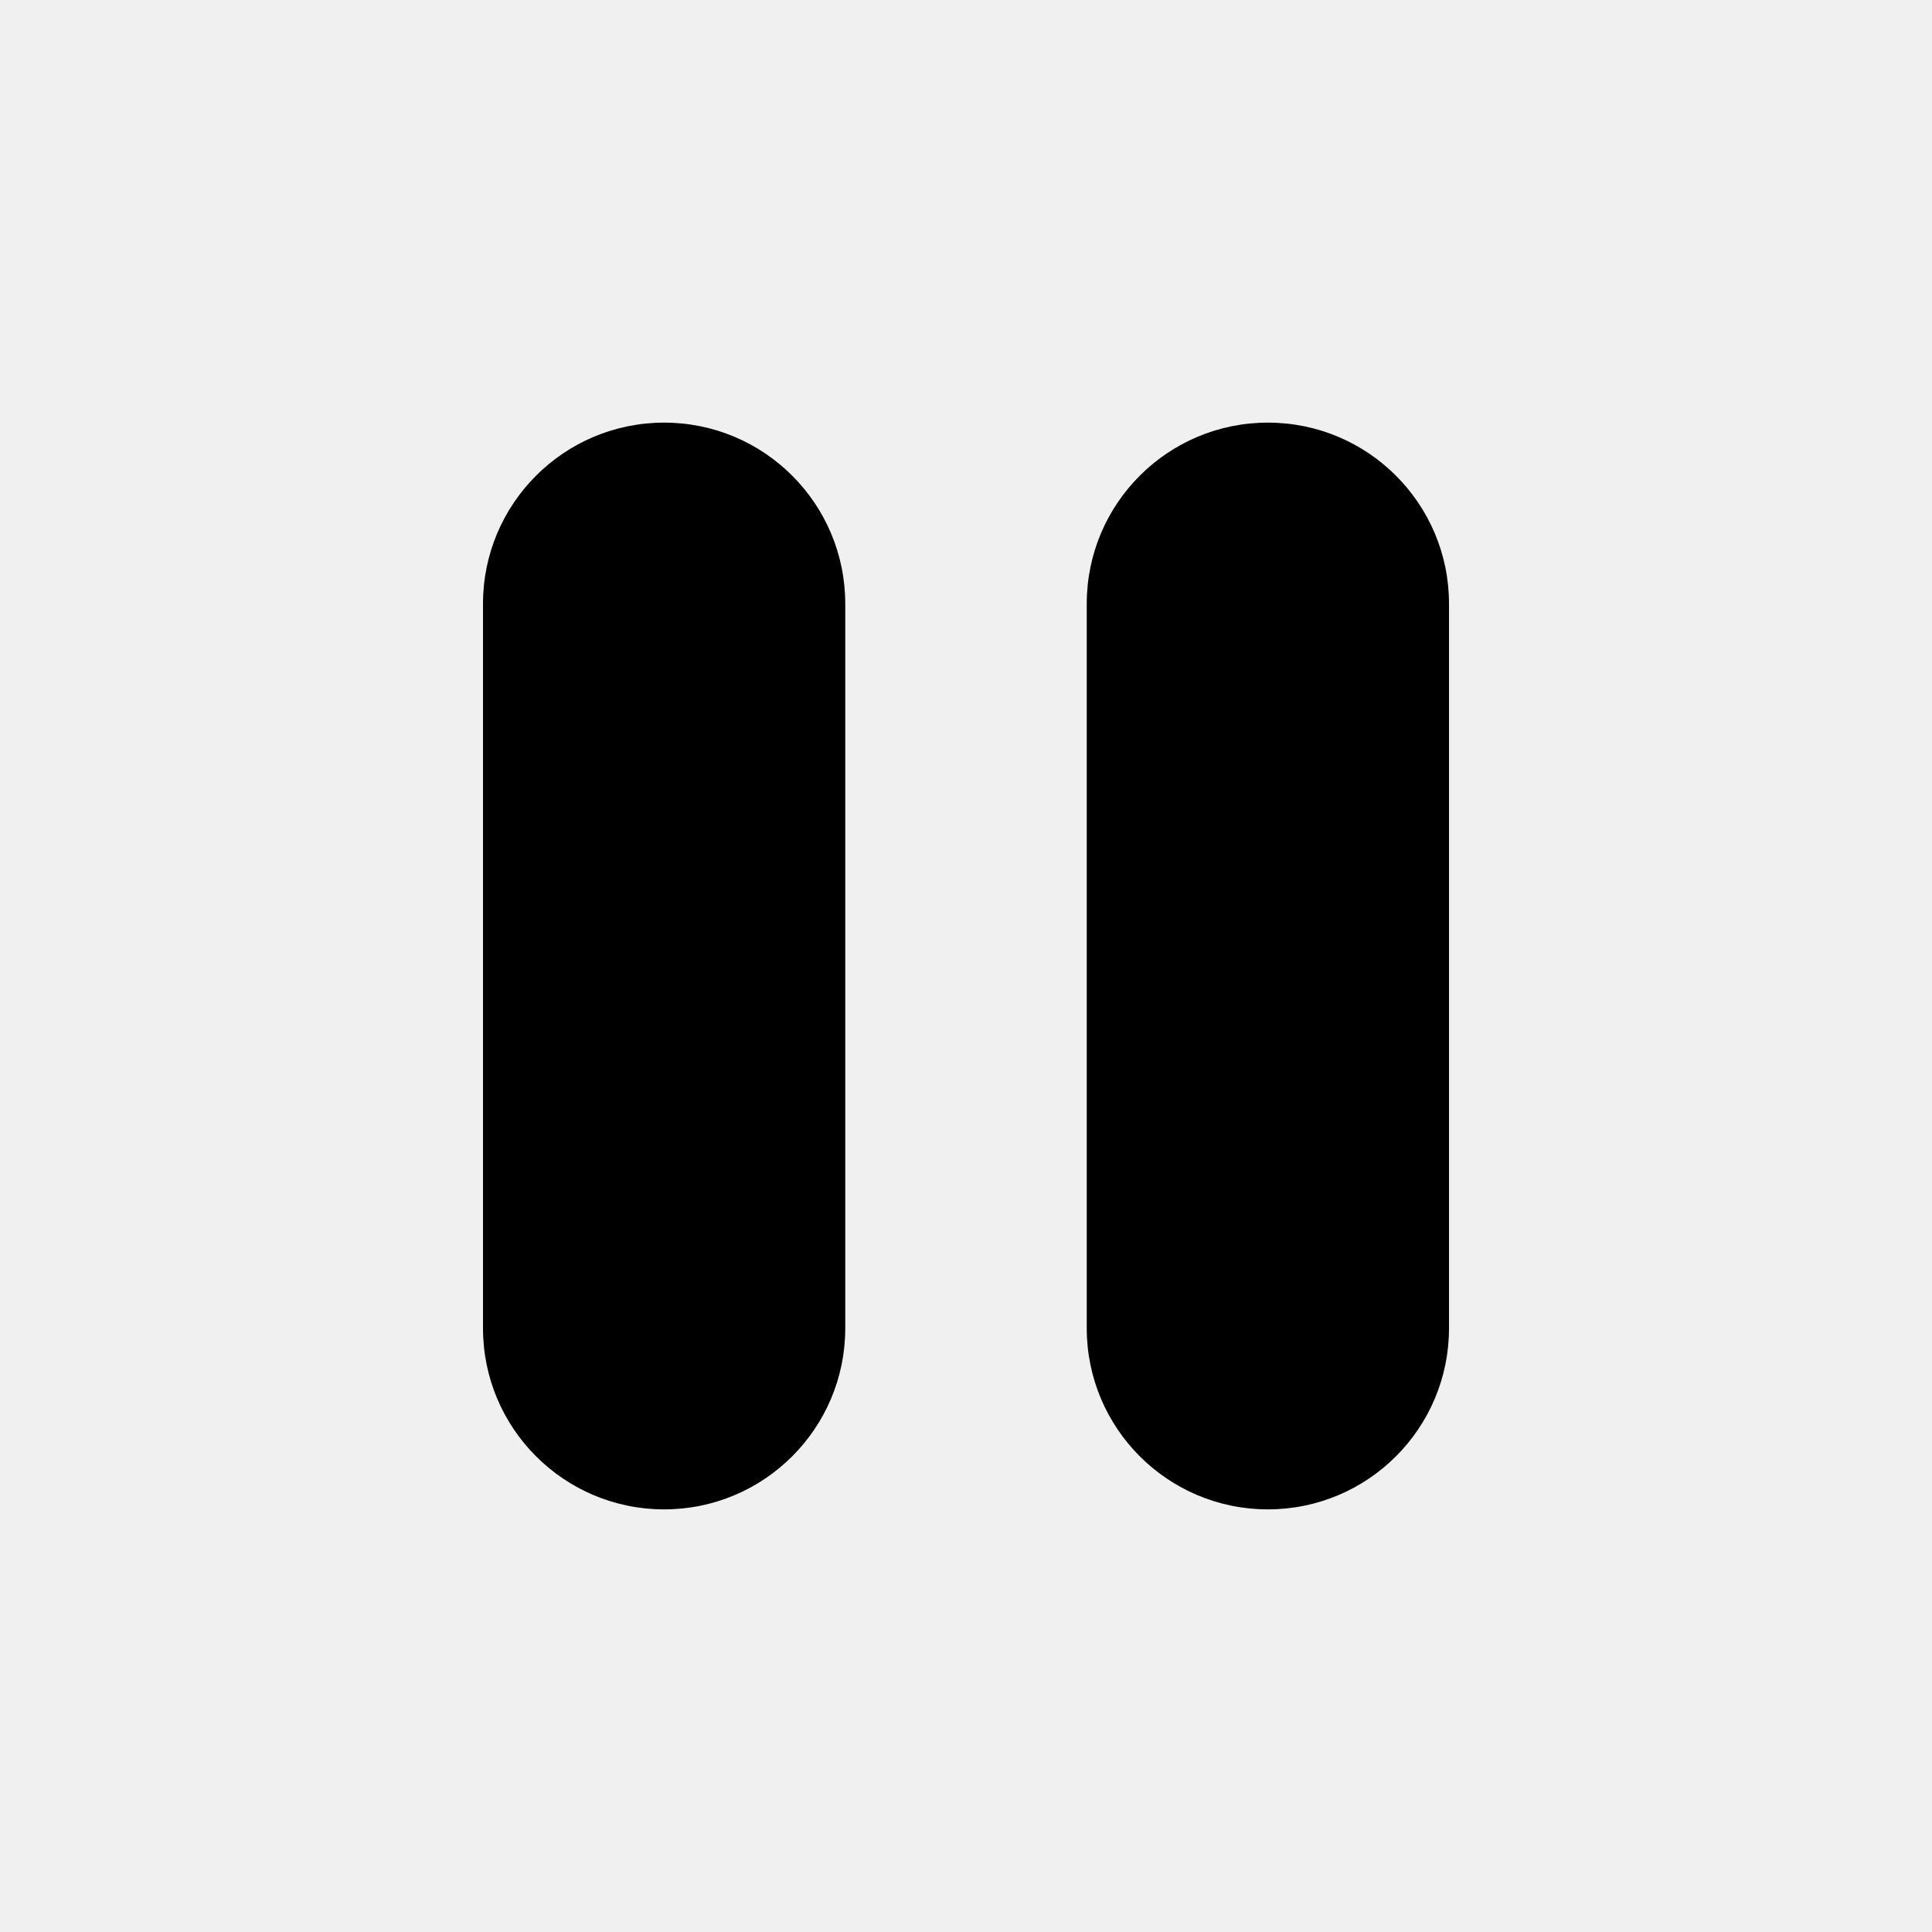
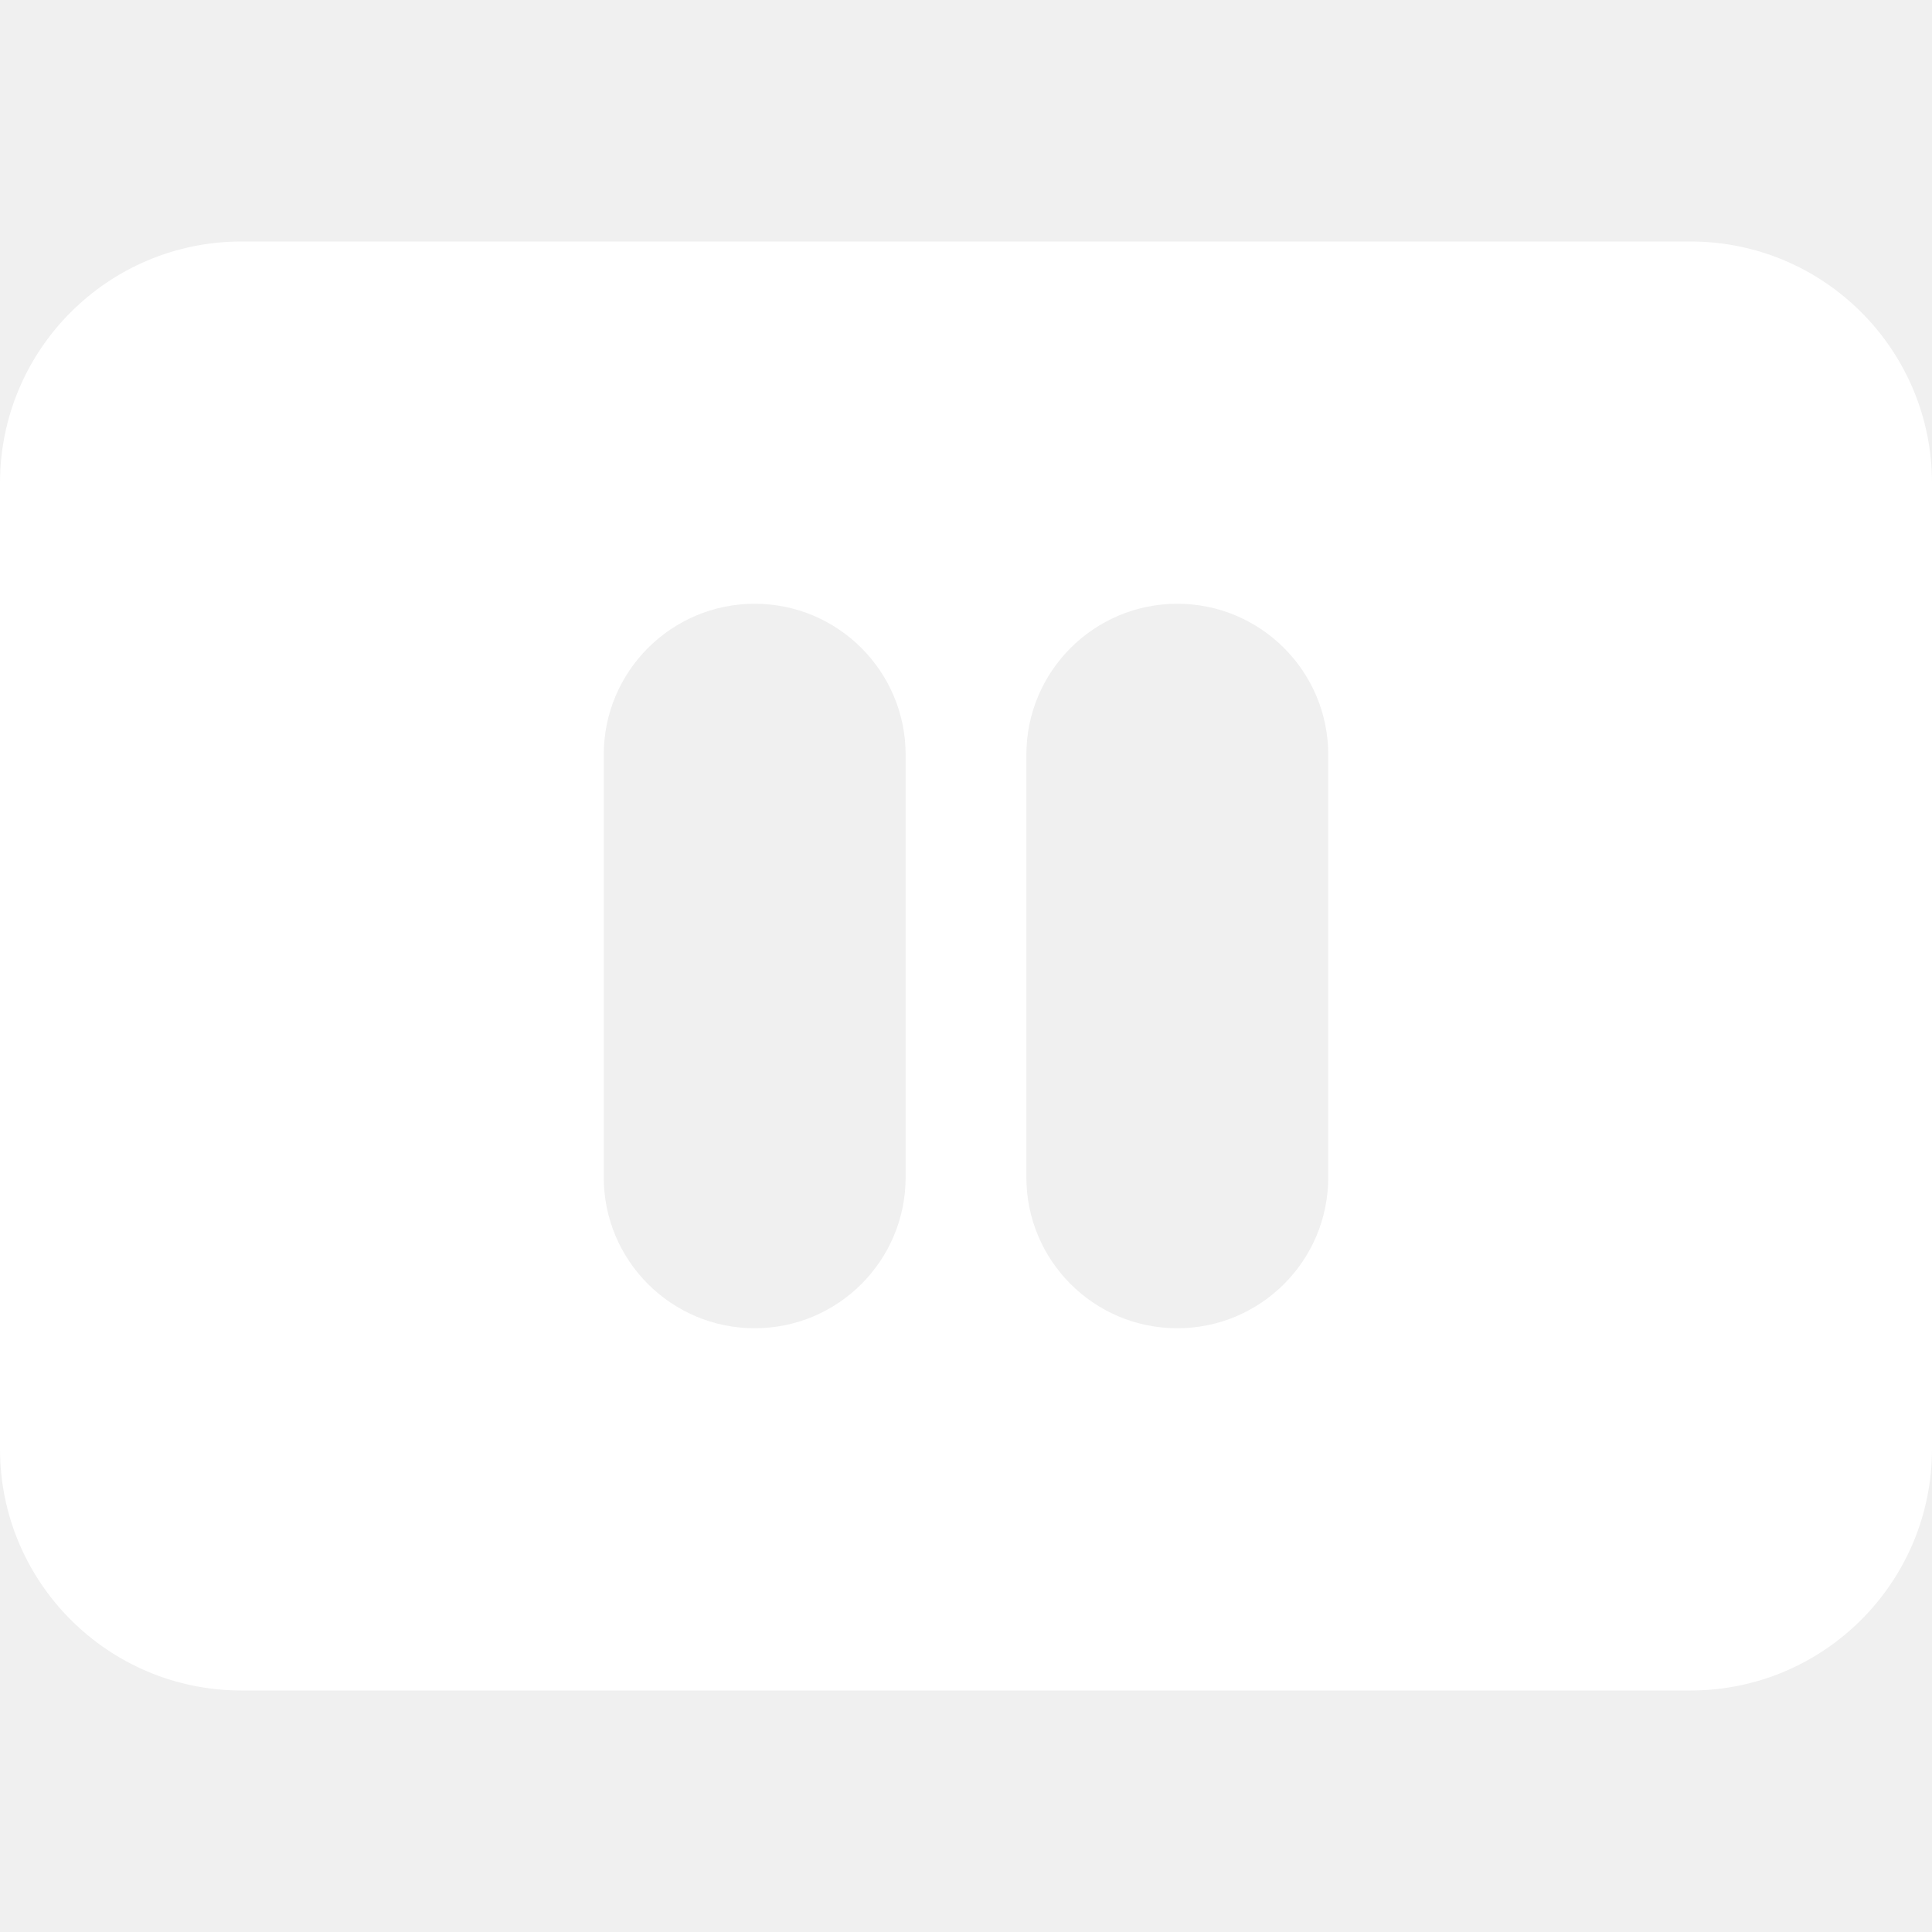
- <svg xmlns="http://www.w3.org/2000/svg" width="16" height="16" fill="currentColor" class="bi bi-pause-fill" viewBox="0 0 16 16">
-   <path d="M5.5 3.5A1.5 1.5 0 0 1 7 5v6a1.5 1.5 0 0 1-3 0V5a1.5 1.5 0 0 1 1.5-1.5m5 0A1.5 1.5 0 0 1 12 5v6a1.5 1.5 0 0 1-3 0V5a1.5 1.5 0 0 1 1.5-1.5" />
+ <svg xmlns="http://www.w3.org/2000/svg" width="16" height="16" fill="#fff" class="bi bi-pause-btn-fill" viewBox="0 0 16 16">
+   <path d="M0 12V4a2 2 0 0 1 2-2h12a2 2 0 0 1 2 2v8a2 2 0 0 1-2 2H2a2 2 0 0 1-2-2m6.25-7C5.56 5 5 5.56 5 6.25v3.5a1.25 1.25 0 1 0 2.5 0v-3.5C7.5 5.56 6.94 5 6.25 5m3.5 0c-.69 0-1.25.56-1.25 1.25v3.5a1.25 1.25 0 1 0 2.5 0v-3.5C11 5.56 10.44 5 9.75 5" />
</svg>
